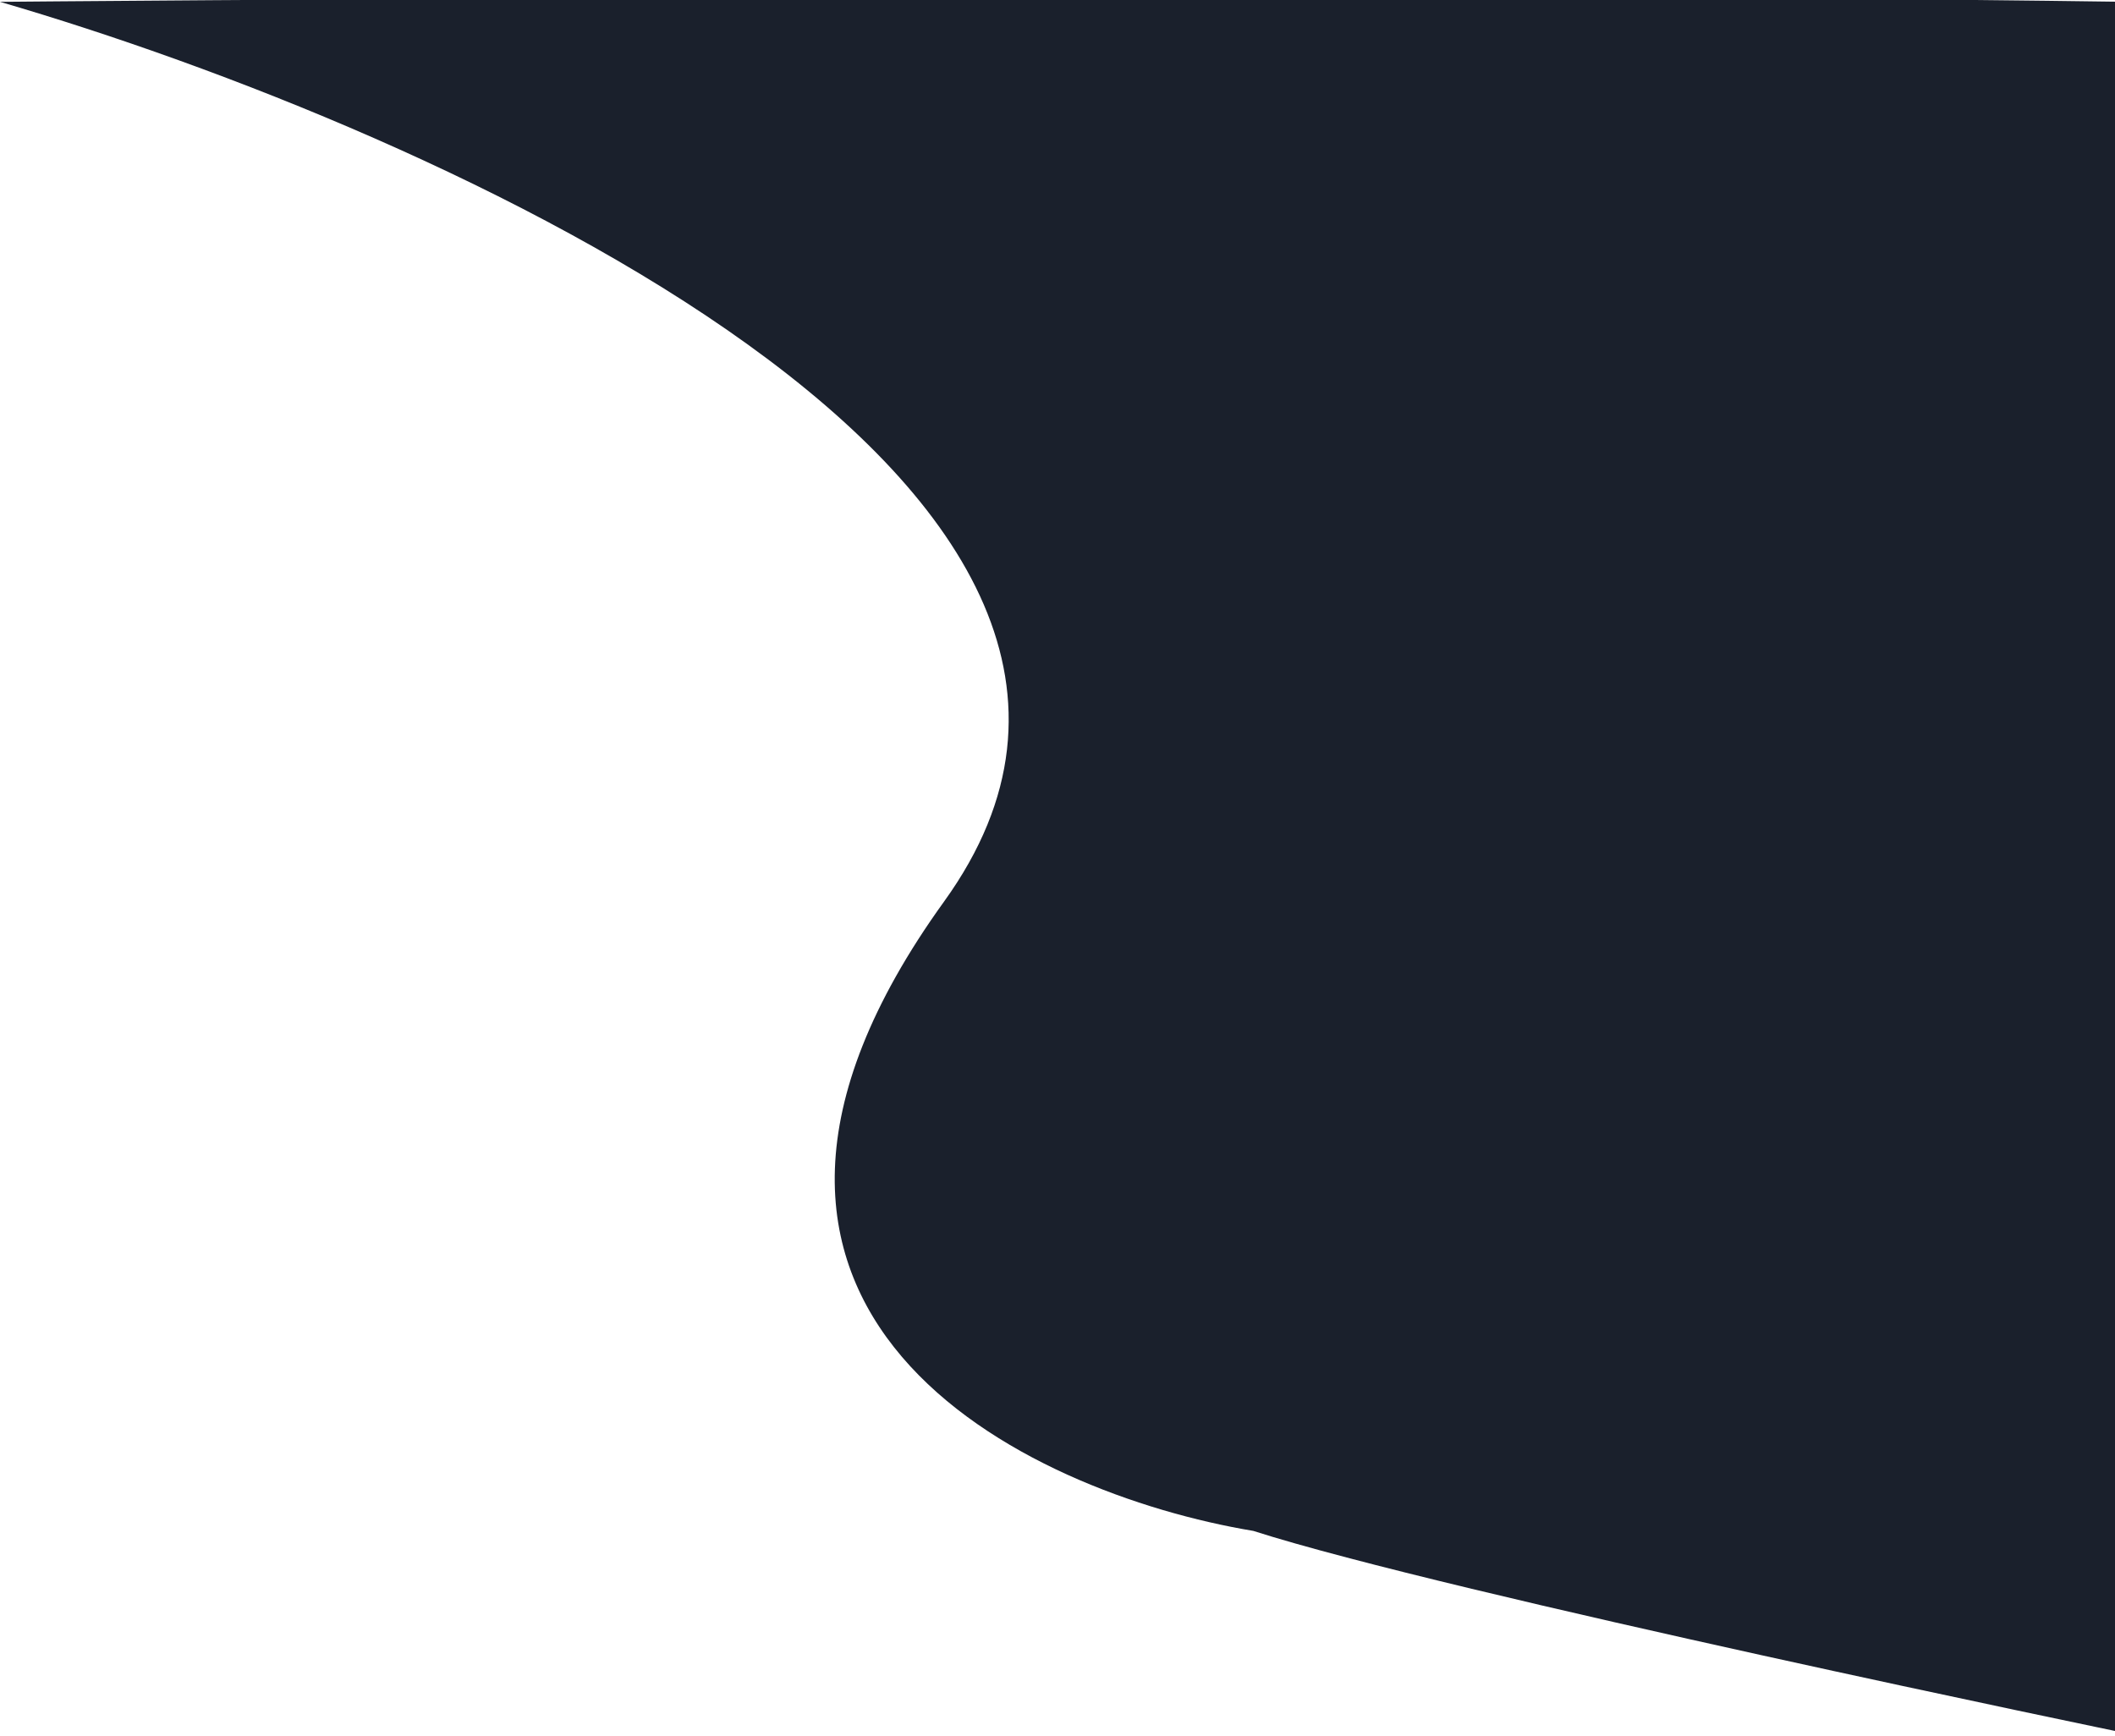
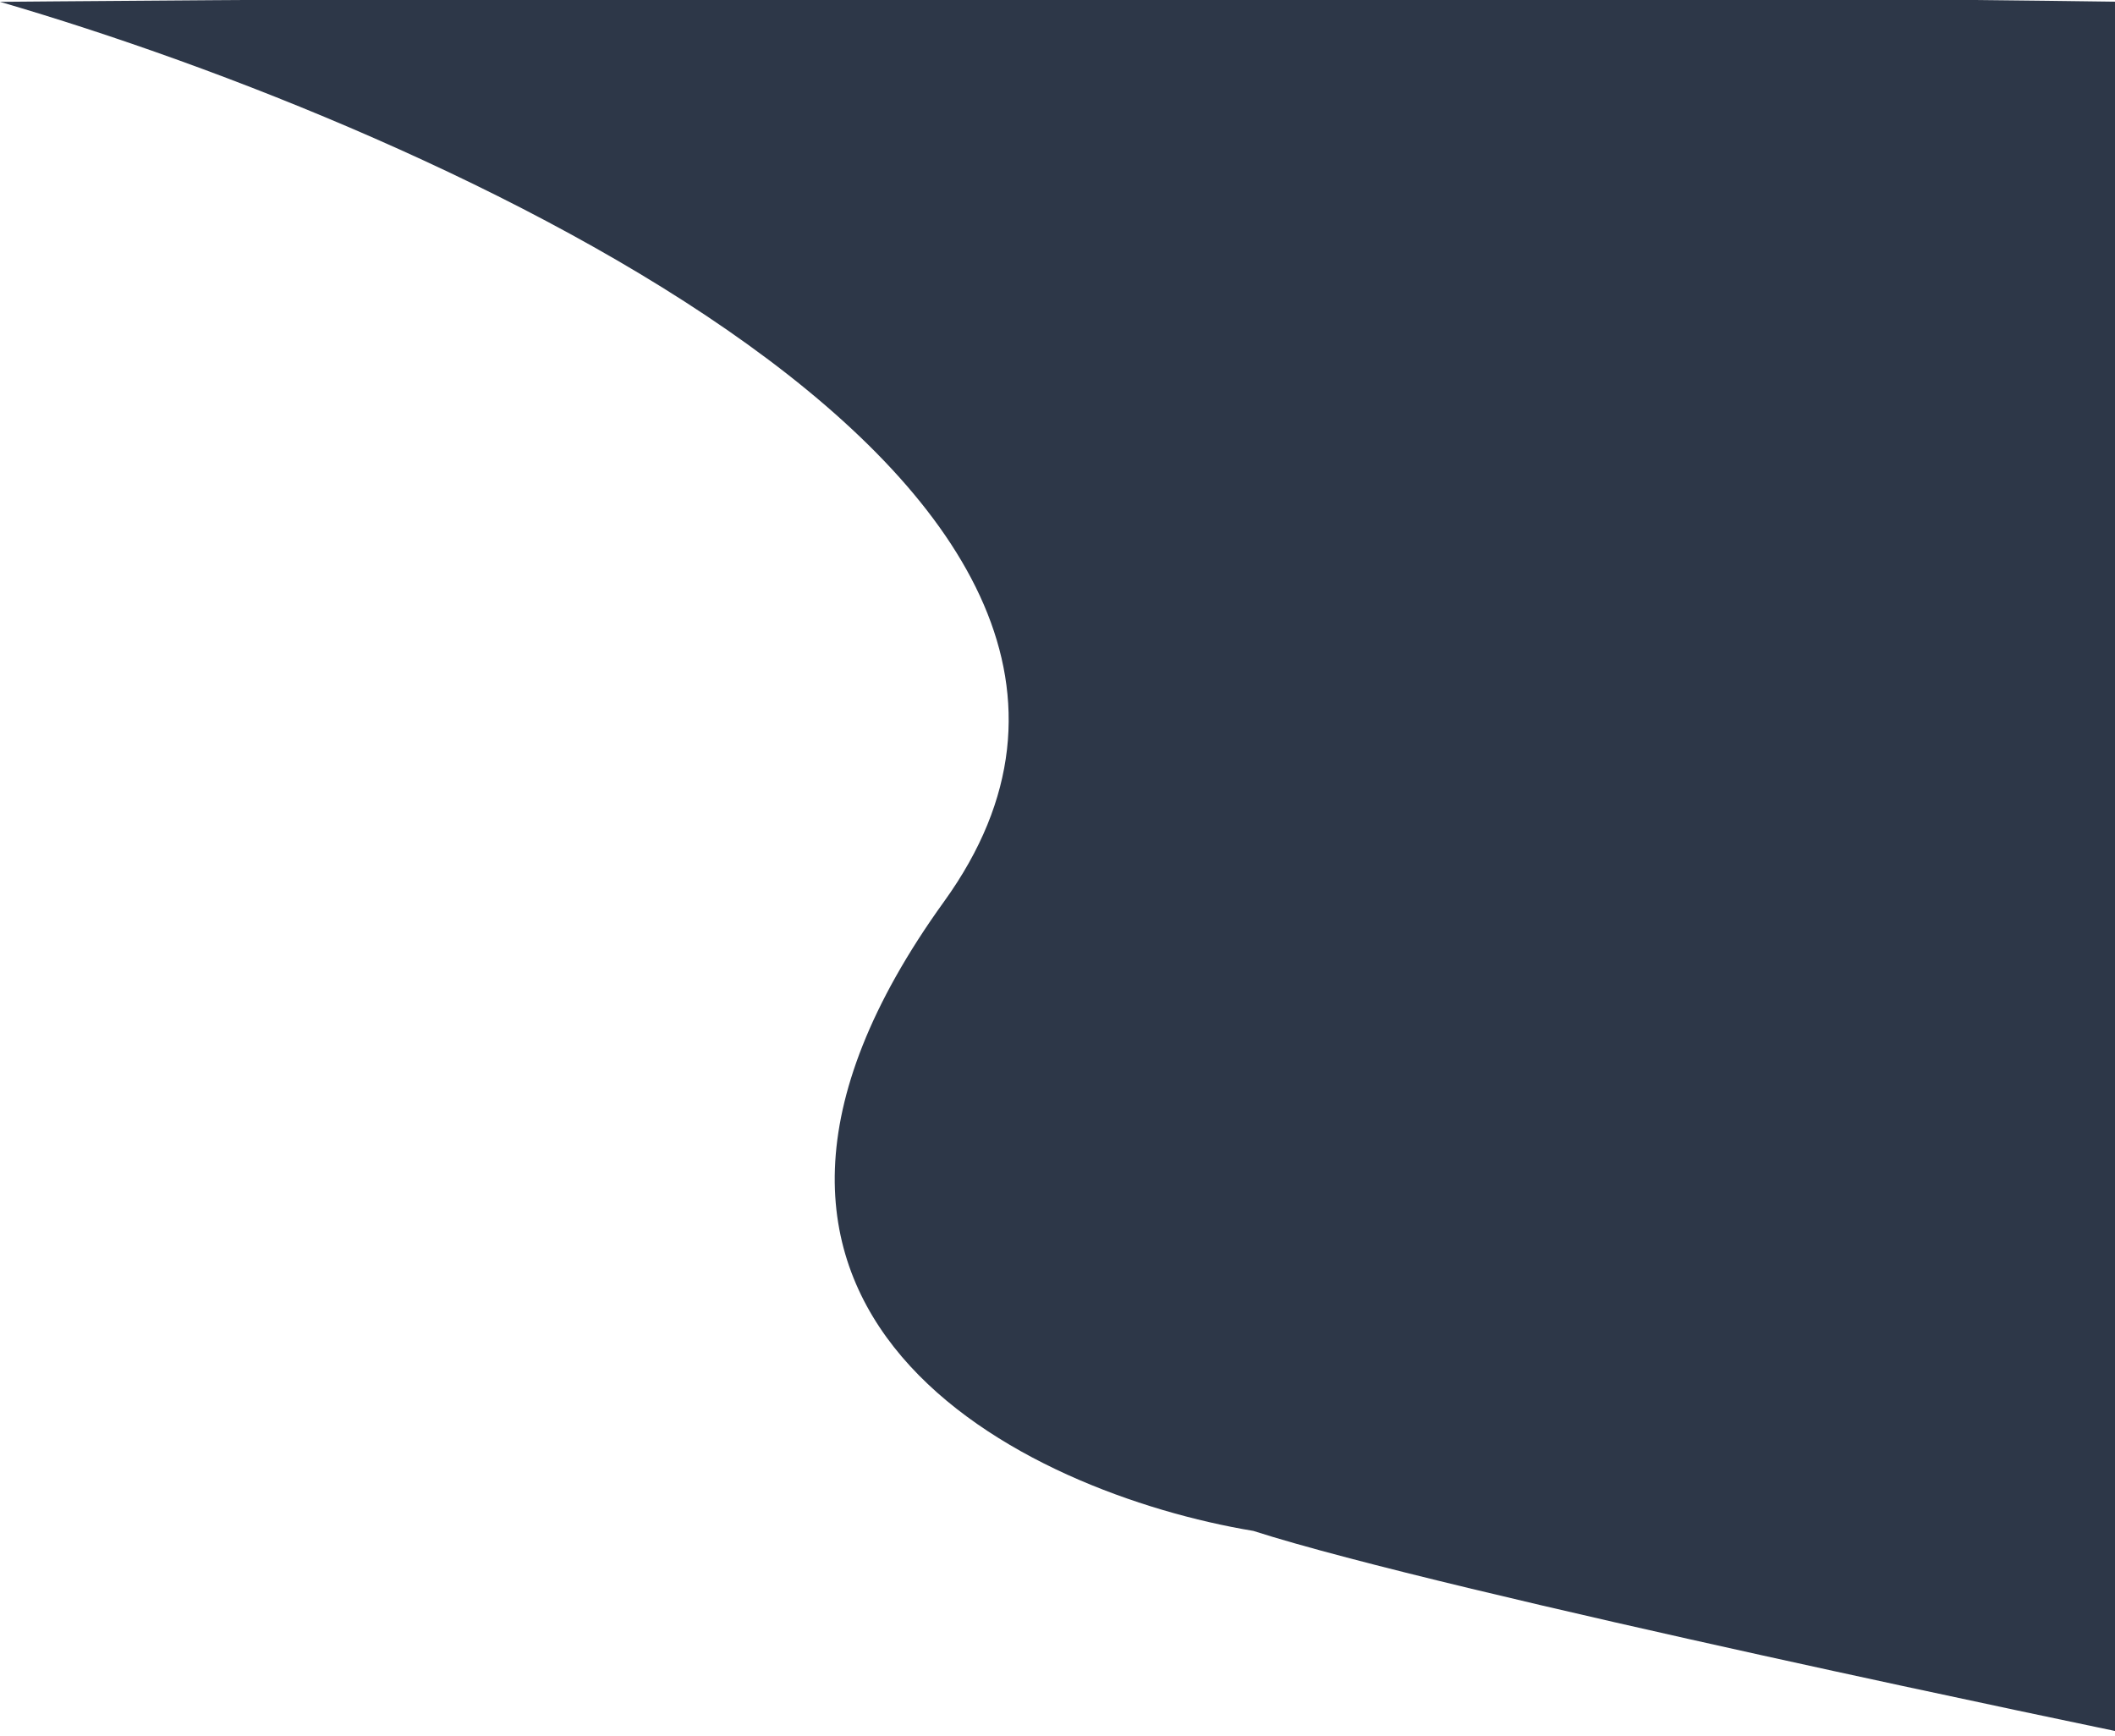
- <svg xmlns="http://www.w3.org/2000/svg" width="624" height="512" fill="none" viewBox="0 0 624 512">
-   <path fill="#1A202C" d="M278.543 265.973C366.359 144.162 129.438 38.264 0 0.541C0 0.541 381.86 -2.926 627.5 0.541V511.417C627.5 511.417 426.961 470.019 369.789 451.672C302.784 440.527 190.726 387.783 278.543 265.973Z" />
+ <svg xmlns="http://www.w3.org/2000/svg" width="624" height="512" viewBox="0 0 624 512" fill="none">
+   <path d="M278.543 265.973C366.359 144.162 129.438 38.264 0 0.541C0 0.541 381.86 -2.926 627.5 0.541V511.417C627.5 511.417 426.961 470.019 369.789 451.672C302.784 440.527 190.726 387.783 278.543 265.973Z" fill="#2D3748" />
</svg>
